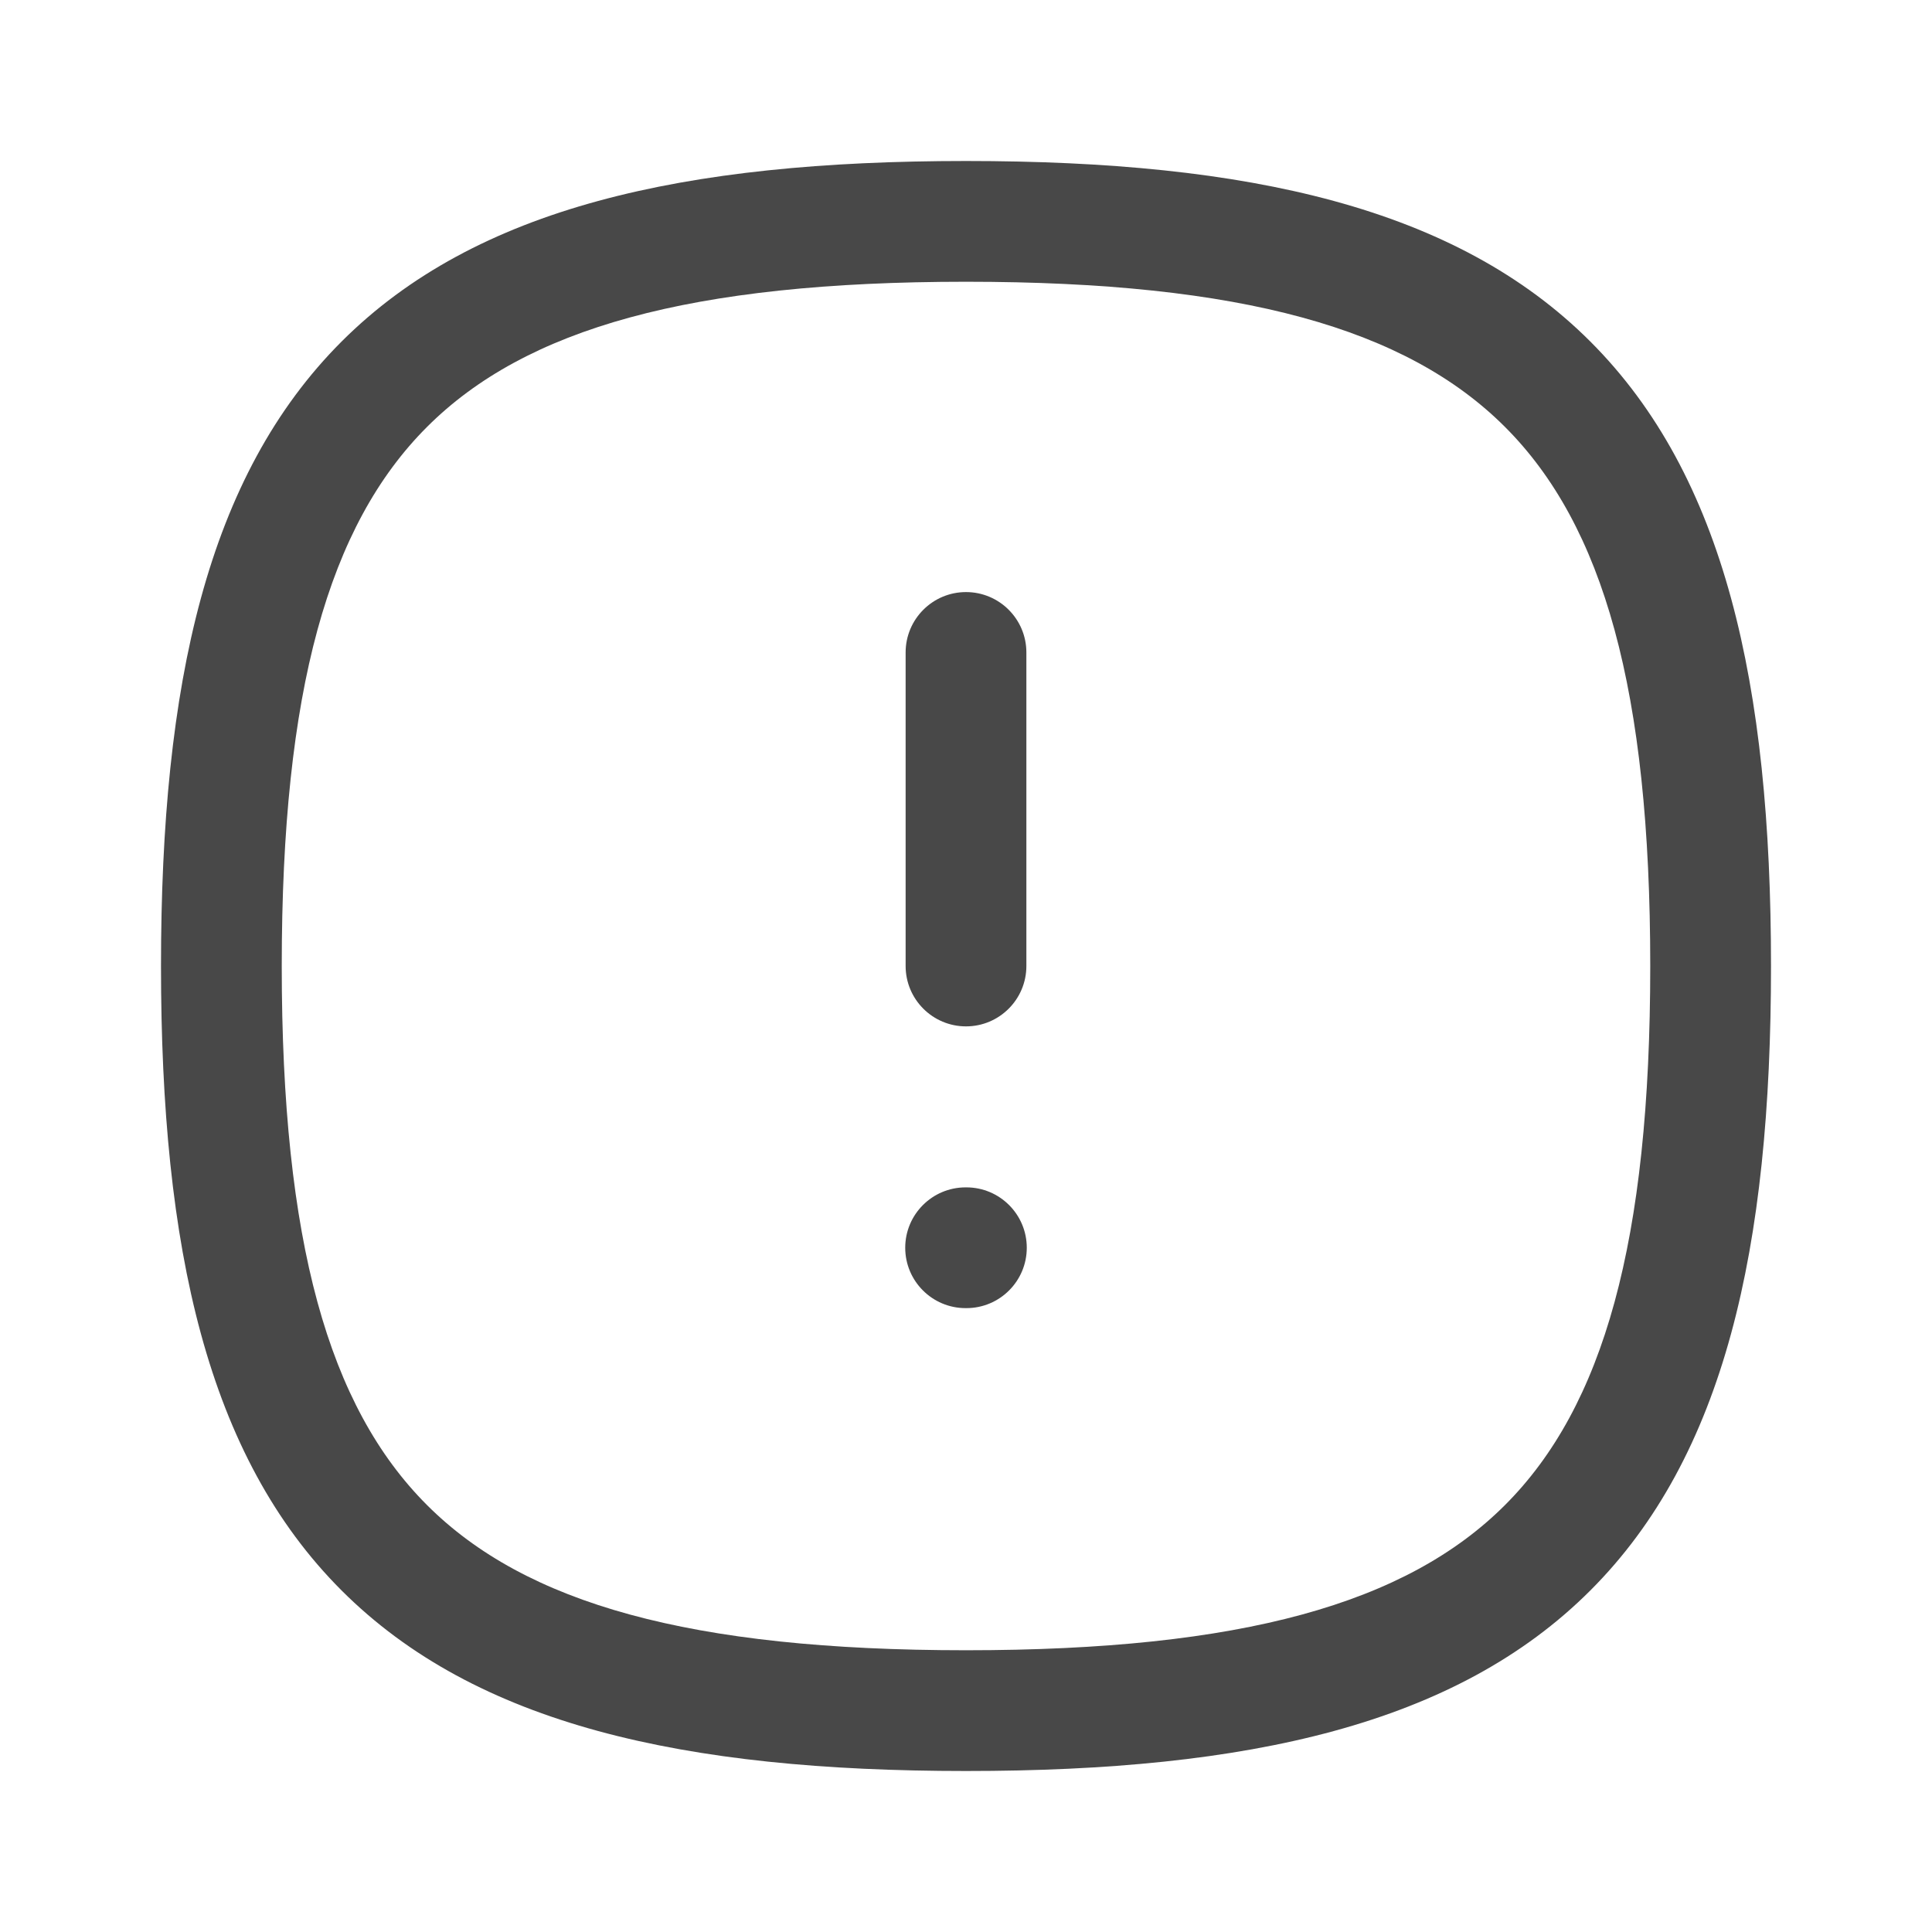
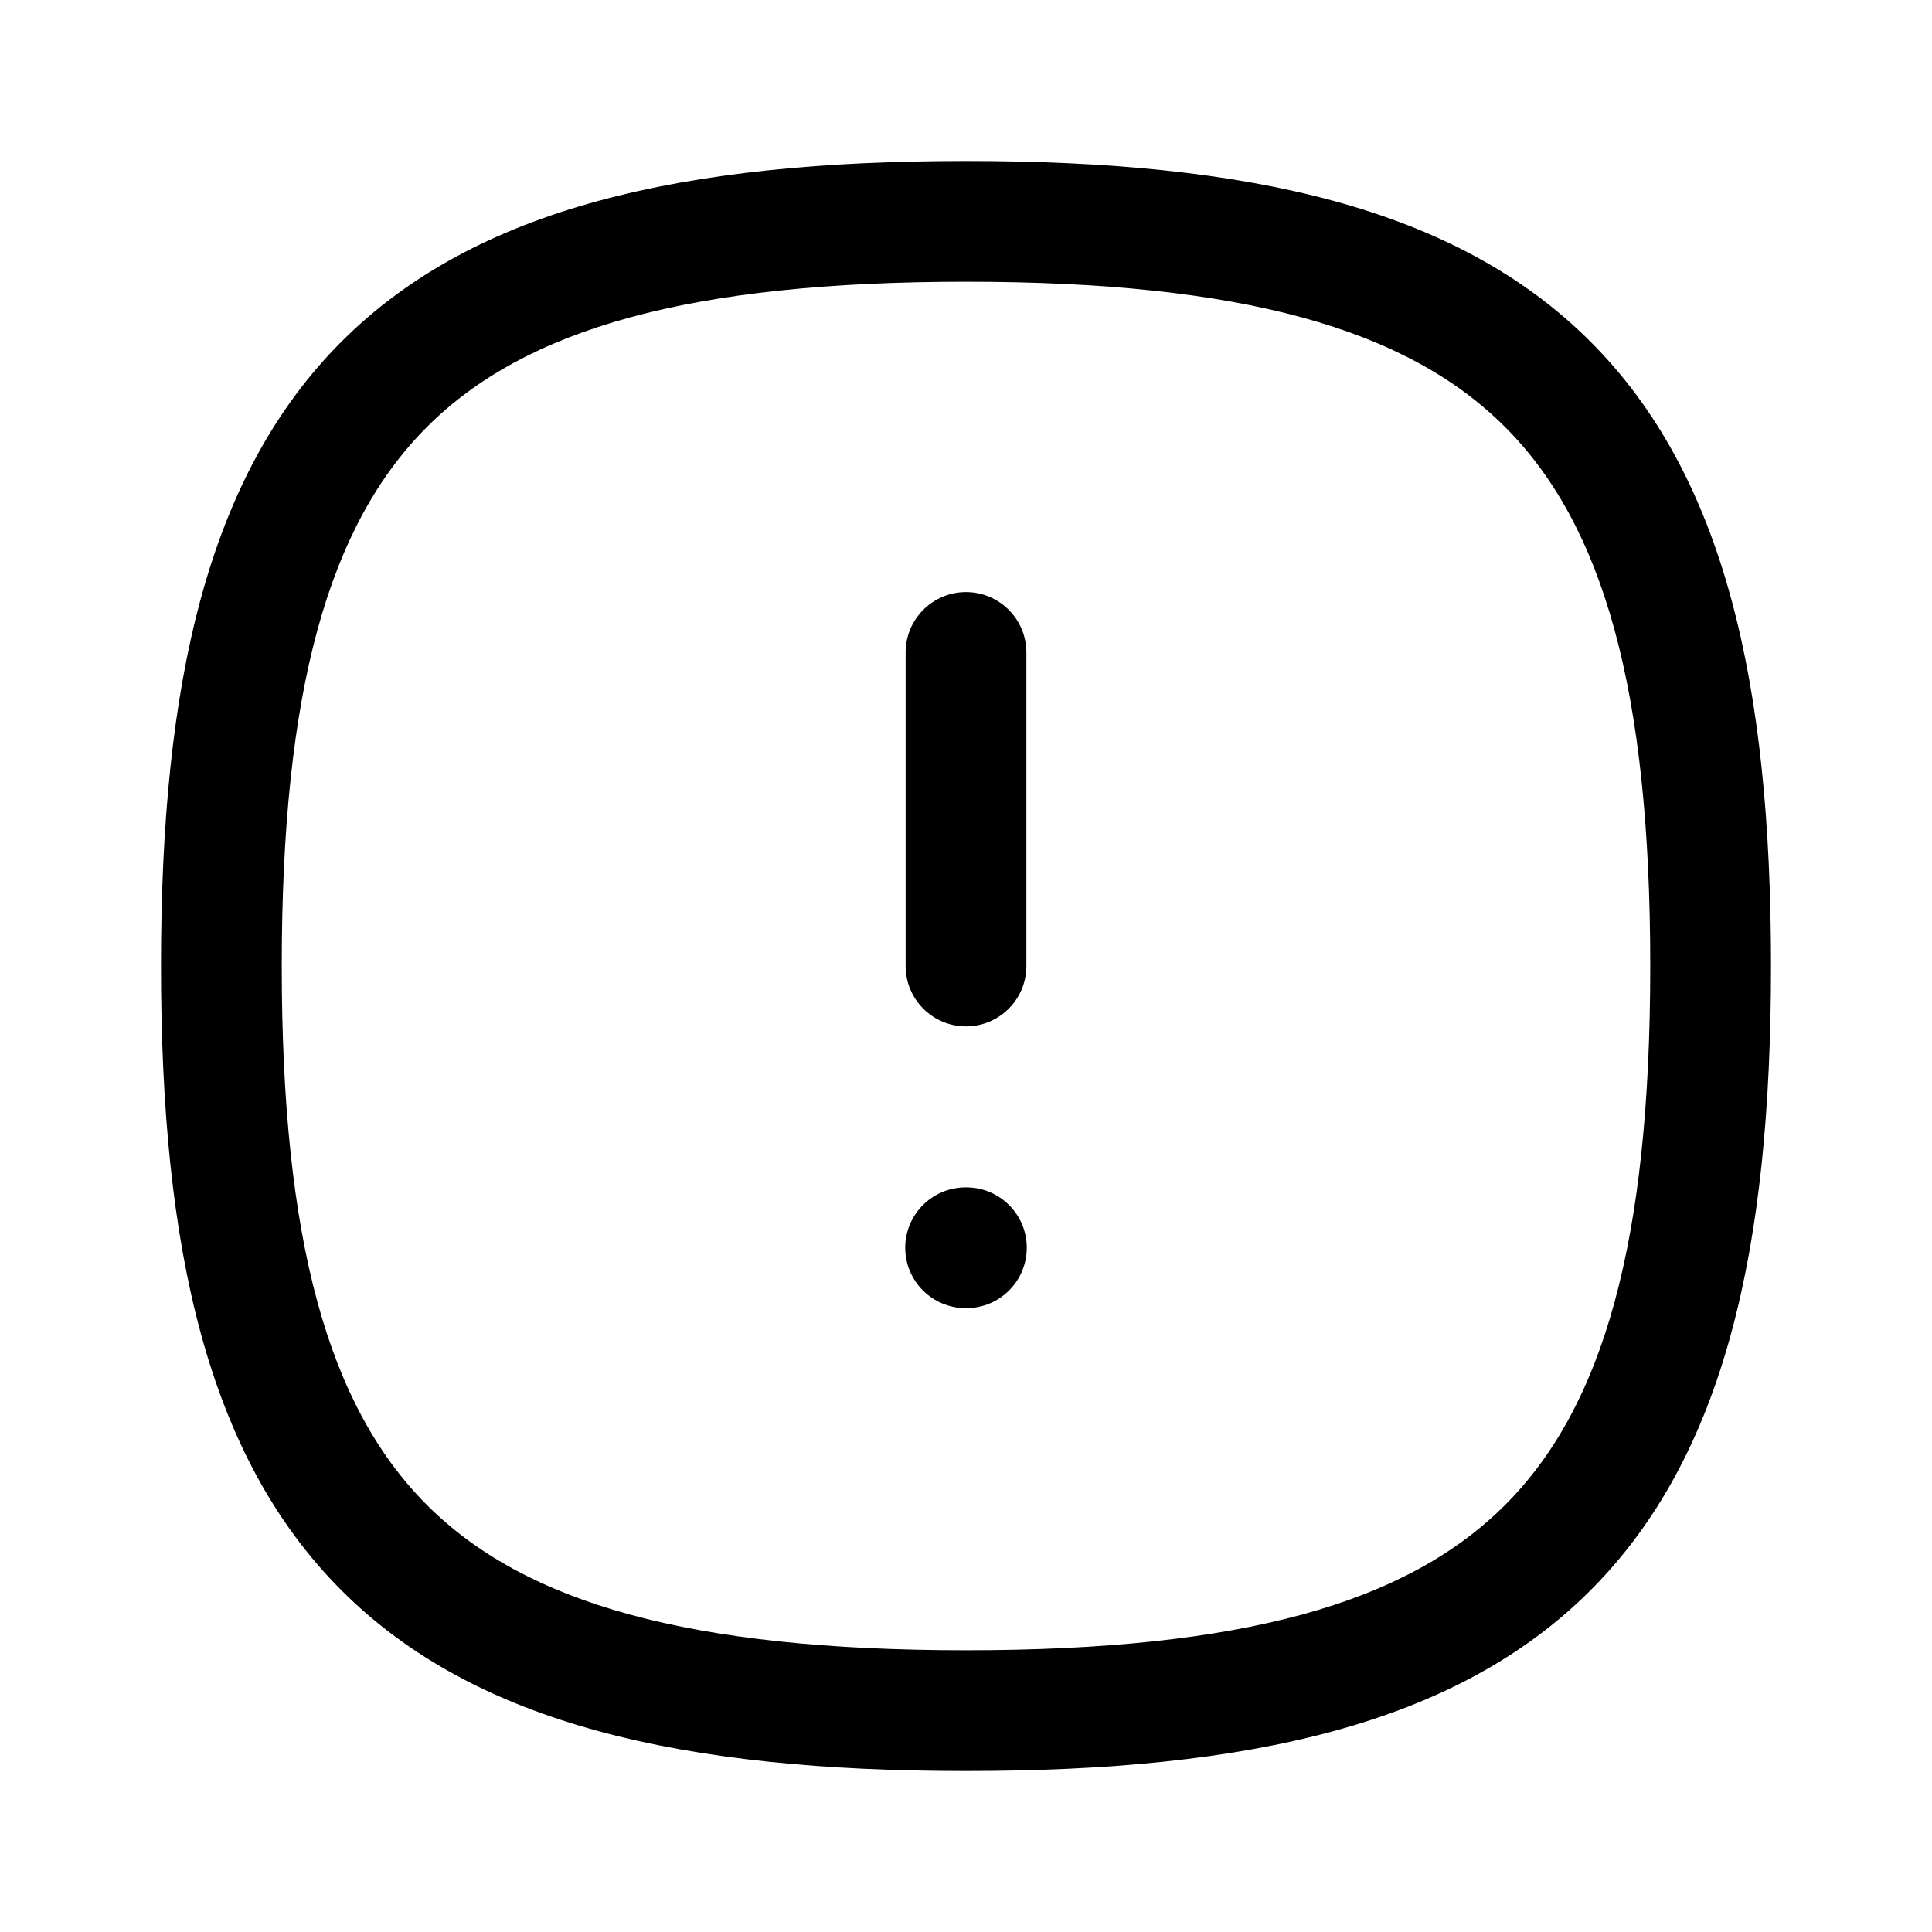
<svg xmlns="http://www.w3.org/2000/svg" width="24" height="24" viewBox="0 0 24 24" fill="none">
-   <path fill-rule="evenodd" clip-rule="evenodd" d="M5.304 5.304C4.081 6.527 3.5 8.573 3.5 12C3.5 15.427 4.081 17.473 5.304 18.696C6.527 19.919 8.573 20.5 12 20.5C15.427 20.5 17.473 19.919 18.696 18.696C19.919 17.473 20.5 15.427 20.5 12C20.5 8.573 19.919 6.527 18.696 5.304C17.473 4.081 15.427 3.5 12 3.5C8.573 3.5 6.527 4.081 5.304 5.304ZM4.243 4.243C5.911 2.576 8.49 2 12 2C15.51 2 18.089 2.576 19.756 4.243C21.424 5.911 22 8.49 22 12C22 15.51 21.424 18.089 19.756 19.757C18.089 21.424 15.51 22 12 22C8.49 22 5.911 21.424 4.243 19.757C2.575 18.089 2 15.51 2 12C2 8.49 2.575 5.911 4.243 4.243Z" fill="#484848" />
-   <path fill-rule="evenodd" clip-rule="evenodd" d="M12 7.355C12.414 7.355 12.75 7.691 12.75 8.105V12C12.75 12.414 12.414 12.75 12 12.75C11.586 12.75 11.25 12.414 11.25 12V8.105C11.25 7.691 11.586 7.355 12 7.355Z" fill="#484848" />
-   <path fill-rule="evenodd" clip-rule="evenodd" d="M11.245 15.5C11.245 15.086 11.581 14.75 11.995 14.75H12.005C12.419 14.75 12.755 15.086 12.755 15.5C12.755 15.914 12.419 16.25 12.005 16.25H11.995C11.581 16.25 11.245 15.914 11.245 15.5Z" fill="#484848" />
+   <path fill-rule="evenodd" clip-rule="evenodd" d="M5.304 5.304C4.081 6.527 3.5 8.573 3.5 12C3.5 15.427 4.081 17.473 5.304 18.696C6.527 19.919 8.573 20.5 12 20.5C15.427 20.5 17.473 19.919 18.696 18.696C19.919 17.473 20.5 15.427 20.5 12C20.5 8.573 19.919 6.527 18.696 5.304C17.473 4.081 15.427 3.5 12 3.5C8.573 3.5 6.527 4.081 5.304 5.304ZM4.243 4.243C5.911 2.576 8.49 2 12 2C15.51 2 18.089 2.576 19.756 4.243C21.424 5.911 22 8.49 22 12C22 15.51 21.424 18.089 19.756 19.757C18.089 21.424 15.51 22 12 22C8.49 22 5.911 21.424 4.243 19.757C2.575 18.089 2 15.51 2 12C2 8.49 2.575 5.911 4.243 4.243Z" fill="currentColor" />
+   <path fill-rule="evenodd" clip-rule="evenodd" d="M12 7.355C12.414 7.355 12.75 7.691 12.75 8.105V12C12.75 12.414 12.414 12.75 12 12.75C11.586 12.75 11.25 12.414 11.25 12V8.105C11.25 7.691 11.586 7.355 12 7.355Z" fill="currentColor" />
+   <path fill-rule="evenodd" clip-rule="evenodd" d="M11.245 15.5C11.245 15.086 11.581 14.75 11.995 14.75H12.005C12.419 14.75 12.755 15.086 12.755 15.5C12.755 15.914 12.419 16.25 12.005 16.25H11.995C11.581 16.25 11.245 15.914 11.245 15.5Z" fill="currentColor" />
</svg>
